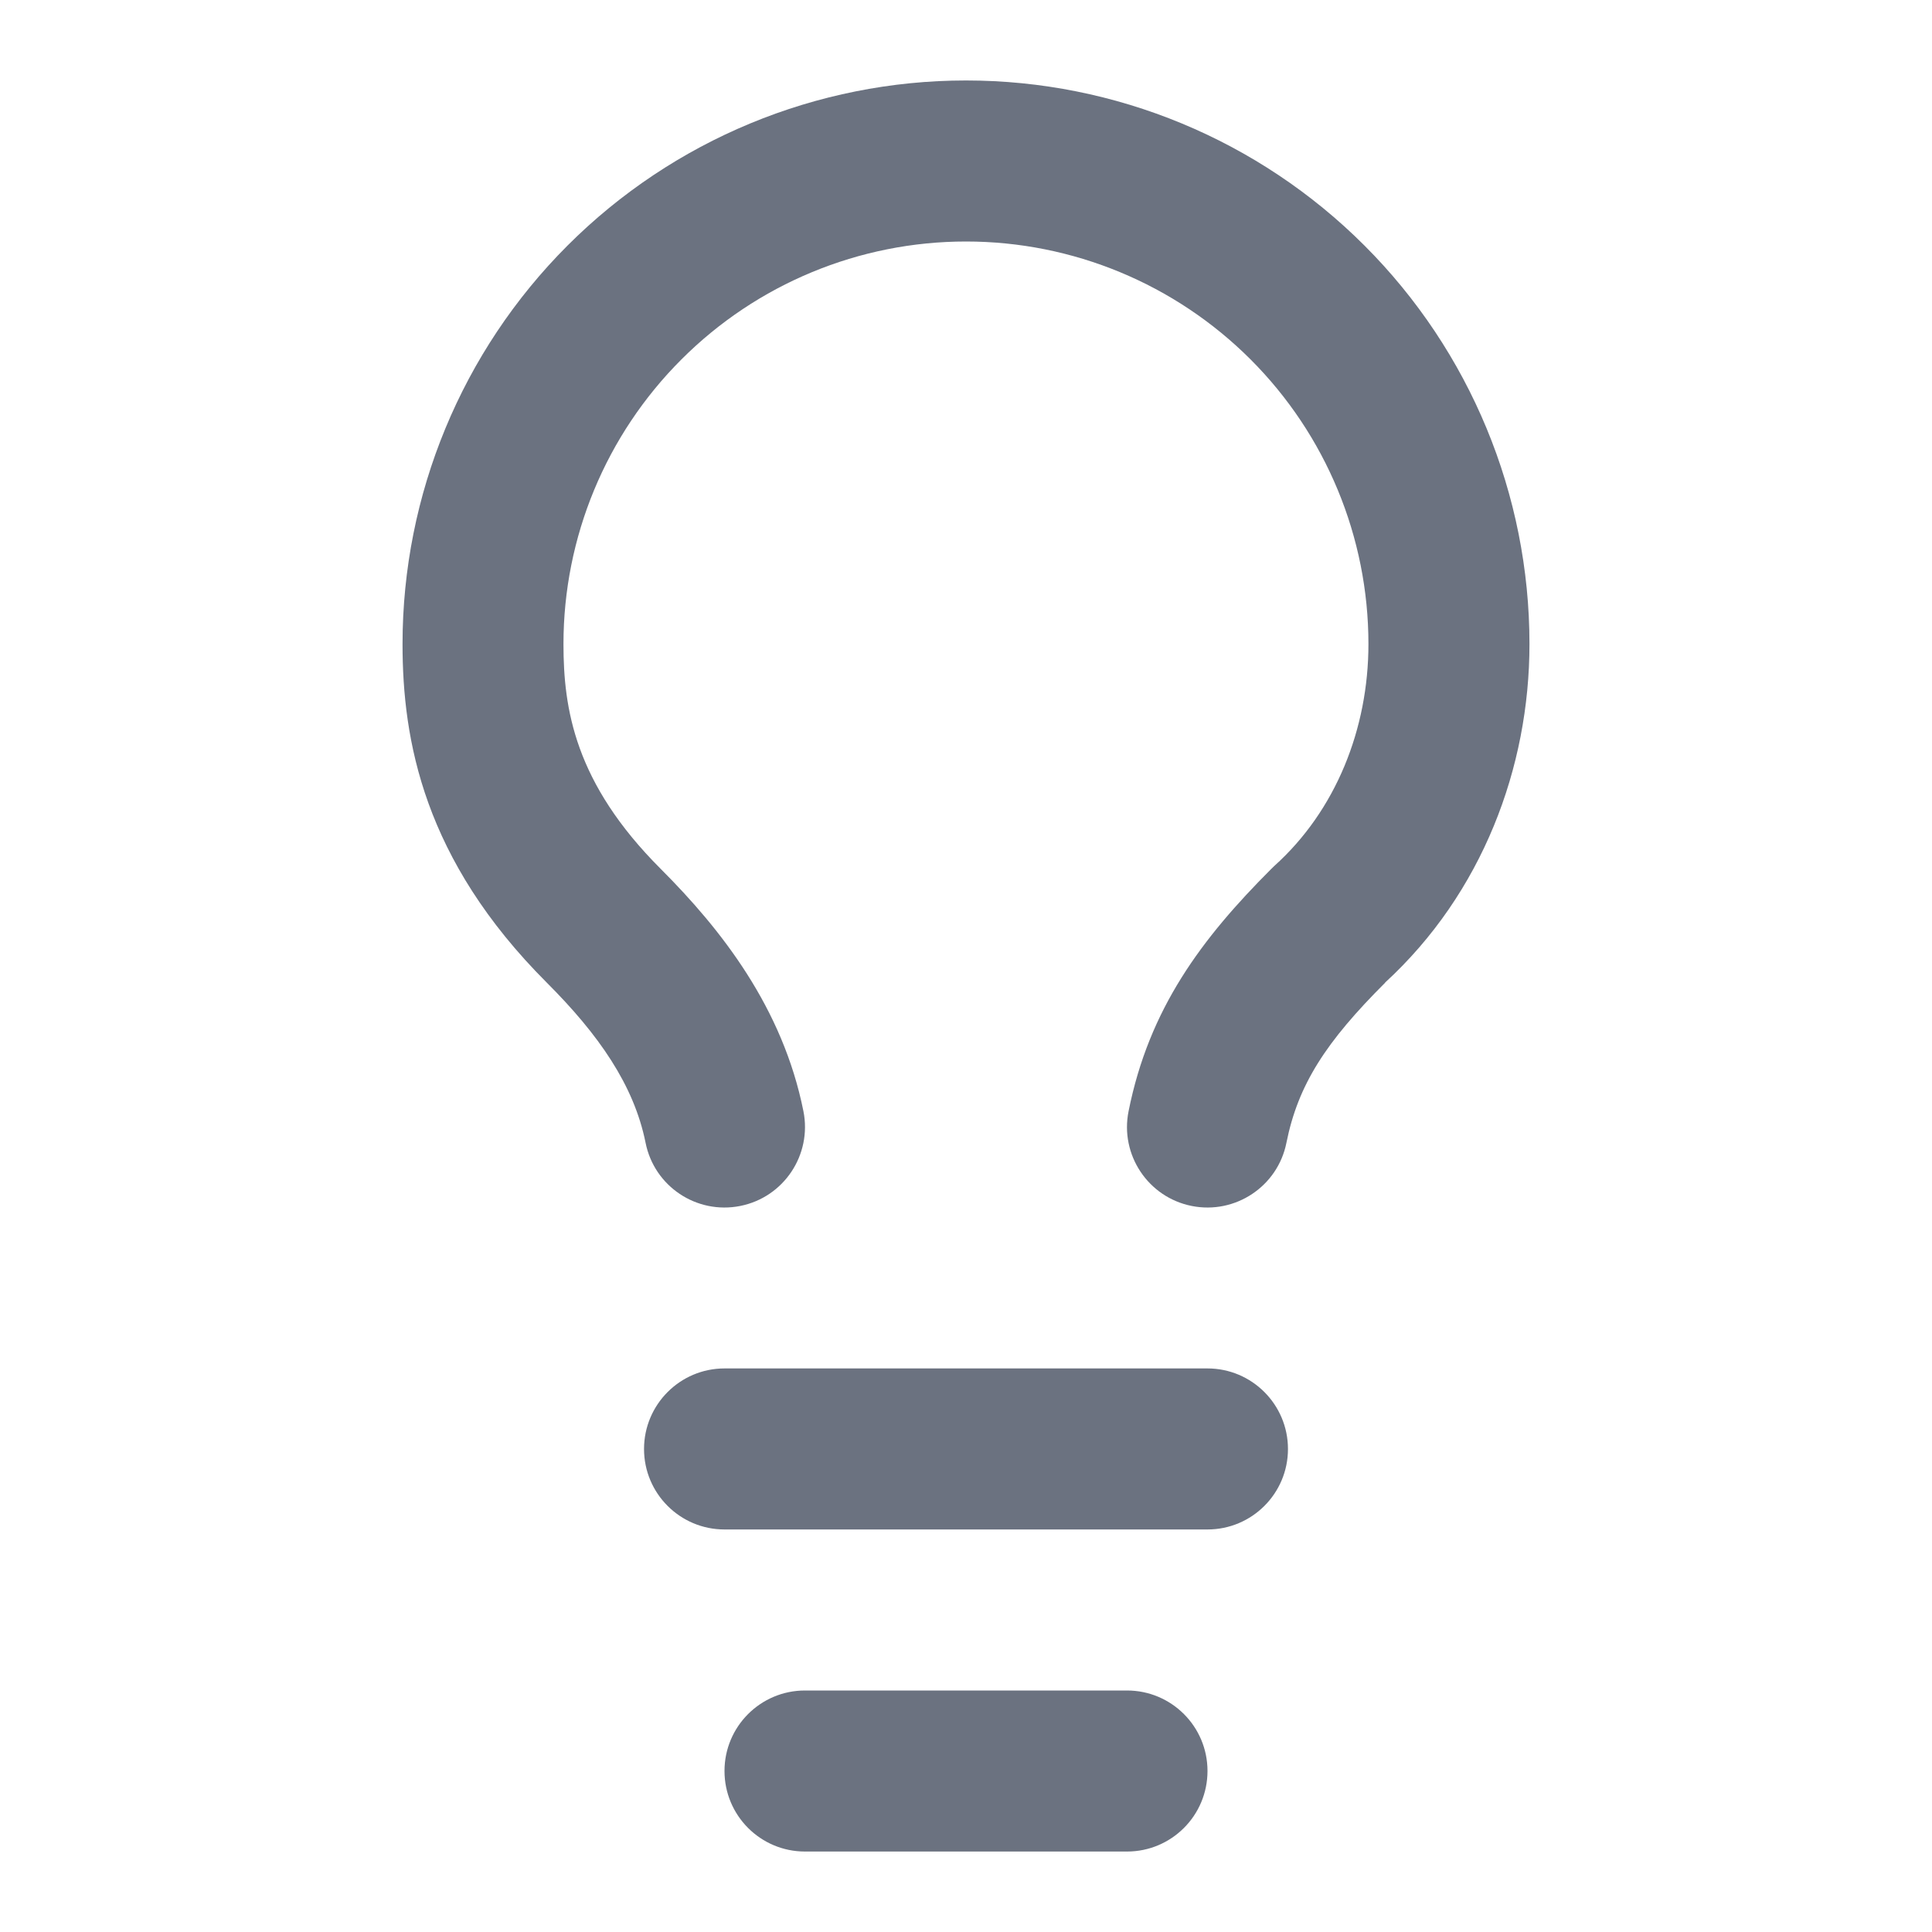
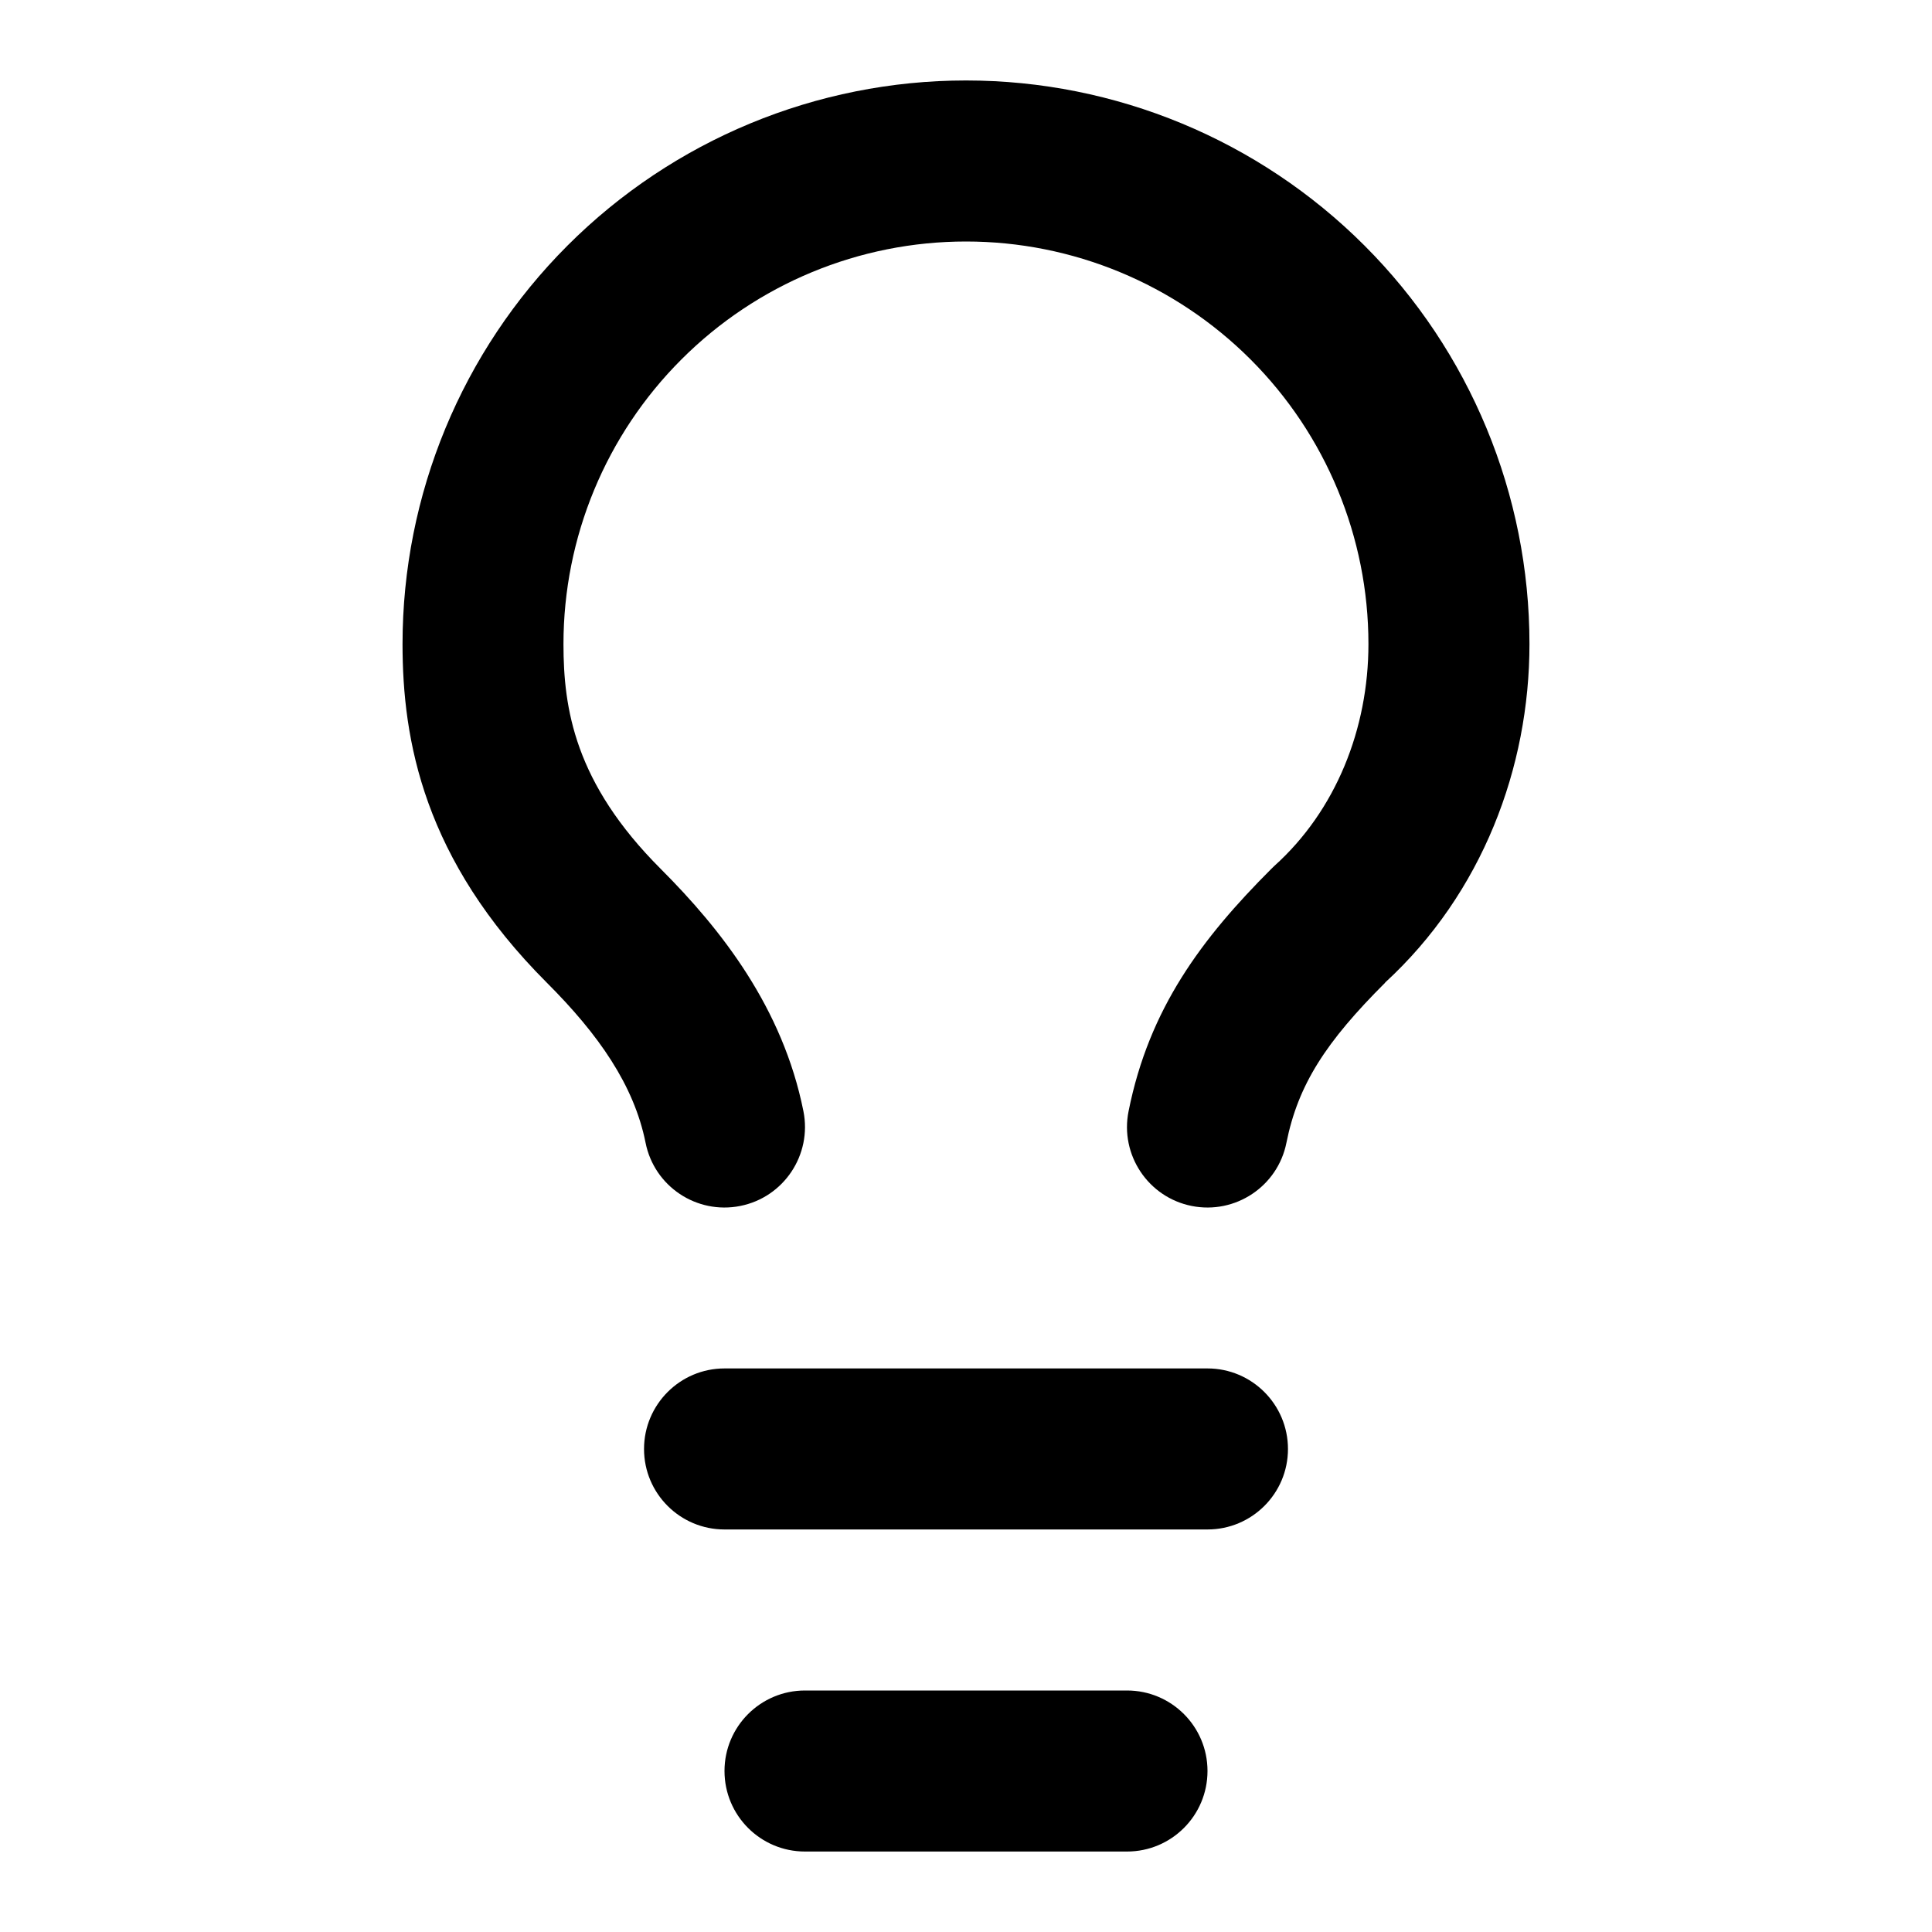
<svg xmlns="http://www.w3.org/2000/svg" width="20" height="20" viewBox="0 0 20 20" fill="none">
-   <path d="M14.166 6.667C14.166 5.562 13.727 4.502 12.946 3.721C12.164 2.939 11.105 2.5 10 2.5C8.895 2.5 7.835 2.939 7.054 3.721C6.272 4.502 5.833 5.562 5.833 6.667C5.833 7.337 5.949 8.104 6.839 8.994C7.469 9.624 8.103 10.434 8.317 11.503C8.407 11.954 8.115 12.394 7.663 12.484C7.212 12.574 6.773 12.282 6.683 11.83C6.563 11.233 6.197 10.709 5.661 10.173C4.384 8.896 4.167 7.663 4.167 6.667C4.167 5.12 4.781 3.636 5.875 2.542C6.969 1.448 8.453 0.833 10 0.833C11.547 0.833 13.031 1.448 14.125 2.542C15.219 3.636 15.833 5.12 15.833 6.667C15.833 7.943 15.346 9.246 14.338 10.172L14.339 10.173C13.727 10.784 13.438 11.226 13.317 11.83C13.227 12.282 12.787 12.574 12.336 12.484C11.885 12.394 11.592 11.954 11.683 11.503C11.895 10.441 12.439 9.716 13.161 8.994L13.192 8.964C13.829 8.391 14.166 7.544 14.166 6.667Z" fill="#6B7280" />
-   <path d="M12.5 14.166C12.96 14.166 13.333 14.54 13.333 15C13.333 15.46 12.96 15.833 12.5 15.833H7.5C7.04 15.833 6.667 15.46 6.667 15C6.667 14.54 7.04 14.166 7.5 14.166H12.5Z" fill="#6B7280" />
-   <path d="M11.667 17.5C12.127 17.5 12.5 17.873 12.5 18.333C12.5 18.794 12.127 19.167 11.667 19.167H8.333C7.873 19.167 7.5 18.794 7.5 18.333C7.5 17.873 7.873 17.5 8.333 17.5H11.667Z" fill="#6B7280" />
+   <path d="M14.166 6.667C14.166 5.562 13.727 4.502 12.946 3.721C12.164 2.939 11.105 2.5 10 2.5C8.895 2.5 7.835 2.939 7.054 3.721C6.272 4.502 5.833 5.562 5.833 6.667C5.833 7.337 5.949 8.104 6.839 8.994C7.469 9.624 8.103 10.434 8.317 11.503C8.407 11.954 8.115 12.394 7.663 12.484C7.212 12.574 6.773 12.282 6.683 11.83C6.563 11.233 6.197 10.709 5.661 10.173C4.384 8.896 4.167 7.663 4.167 6.667C4.167 5.12 4.781 3.636 5.875 2.542C6.969 1.448 8.453 0.833 10 0.833C11.547 0.833 13.031 1.448 14.125 2.542C15.219 3.636 15.833 5.12 15.833 6.667C15.833 7.943 15.346 9.246 14.338 10.172L14.339 10.173C13.727 10.784 13.438 11.226 13.317 11.83C13.227 12.282 12.787 12.574 12.336 12.484C11.885 12.394 11.592 11.954 11.683 11.503C11.895 10.441 12.439 9.716 13.161 8.994L13.192 8.964C13.829 8.391 14.166 7.544 14.166 6.667Z" fill="currentColor" />
+   <path d="M12.5 14.166C12.96 14.166 13.333 14.54 13.333 15C13.333 15.46 12.96 15.833 12.5 15.833H7.5C7.04 15.833 6.667 15.46 6.667 15C6.667 14.54 7.04 14.166 7.5 14.166H12.5Z" fill="currentColor" />
+   <path d="M11.667 17.5C12.127 17.5 12.5 17.873 12.5 18.333C12.5 18.794 12.127 19.167 11.667 19.167H8.333C7.873 19.167 7.5 18.794 7.5 18.333C7.5 17.873 7.873 17.5 8.333 17.5H11.667Z" fill="currentColor" />
</svg>
